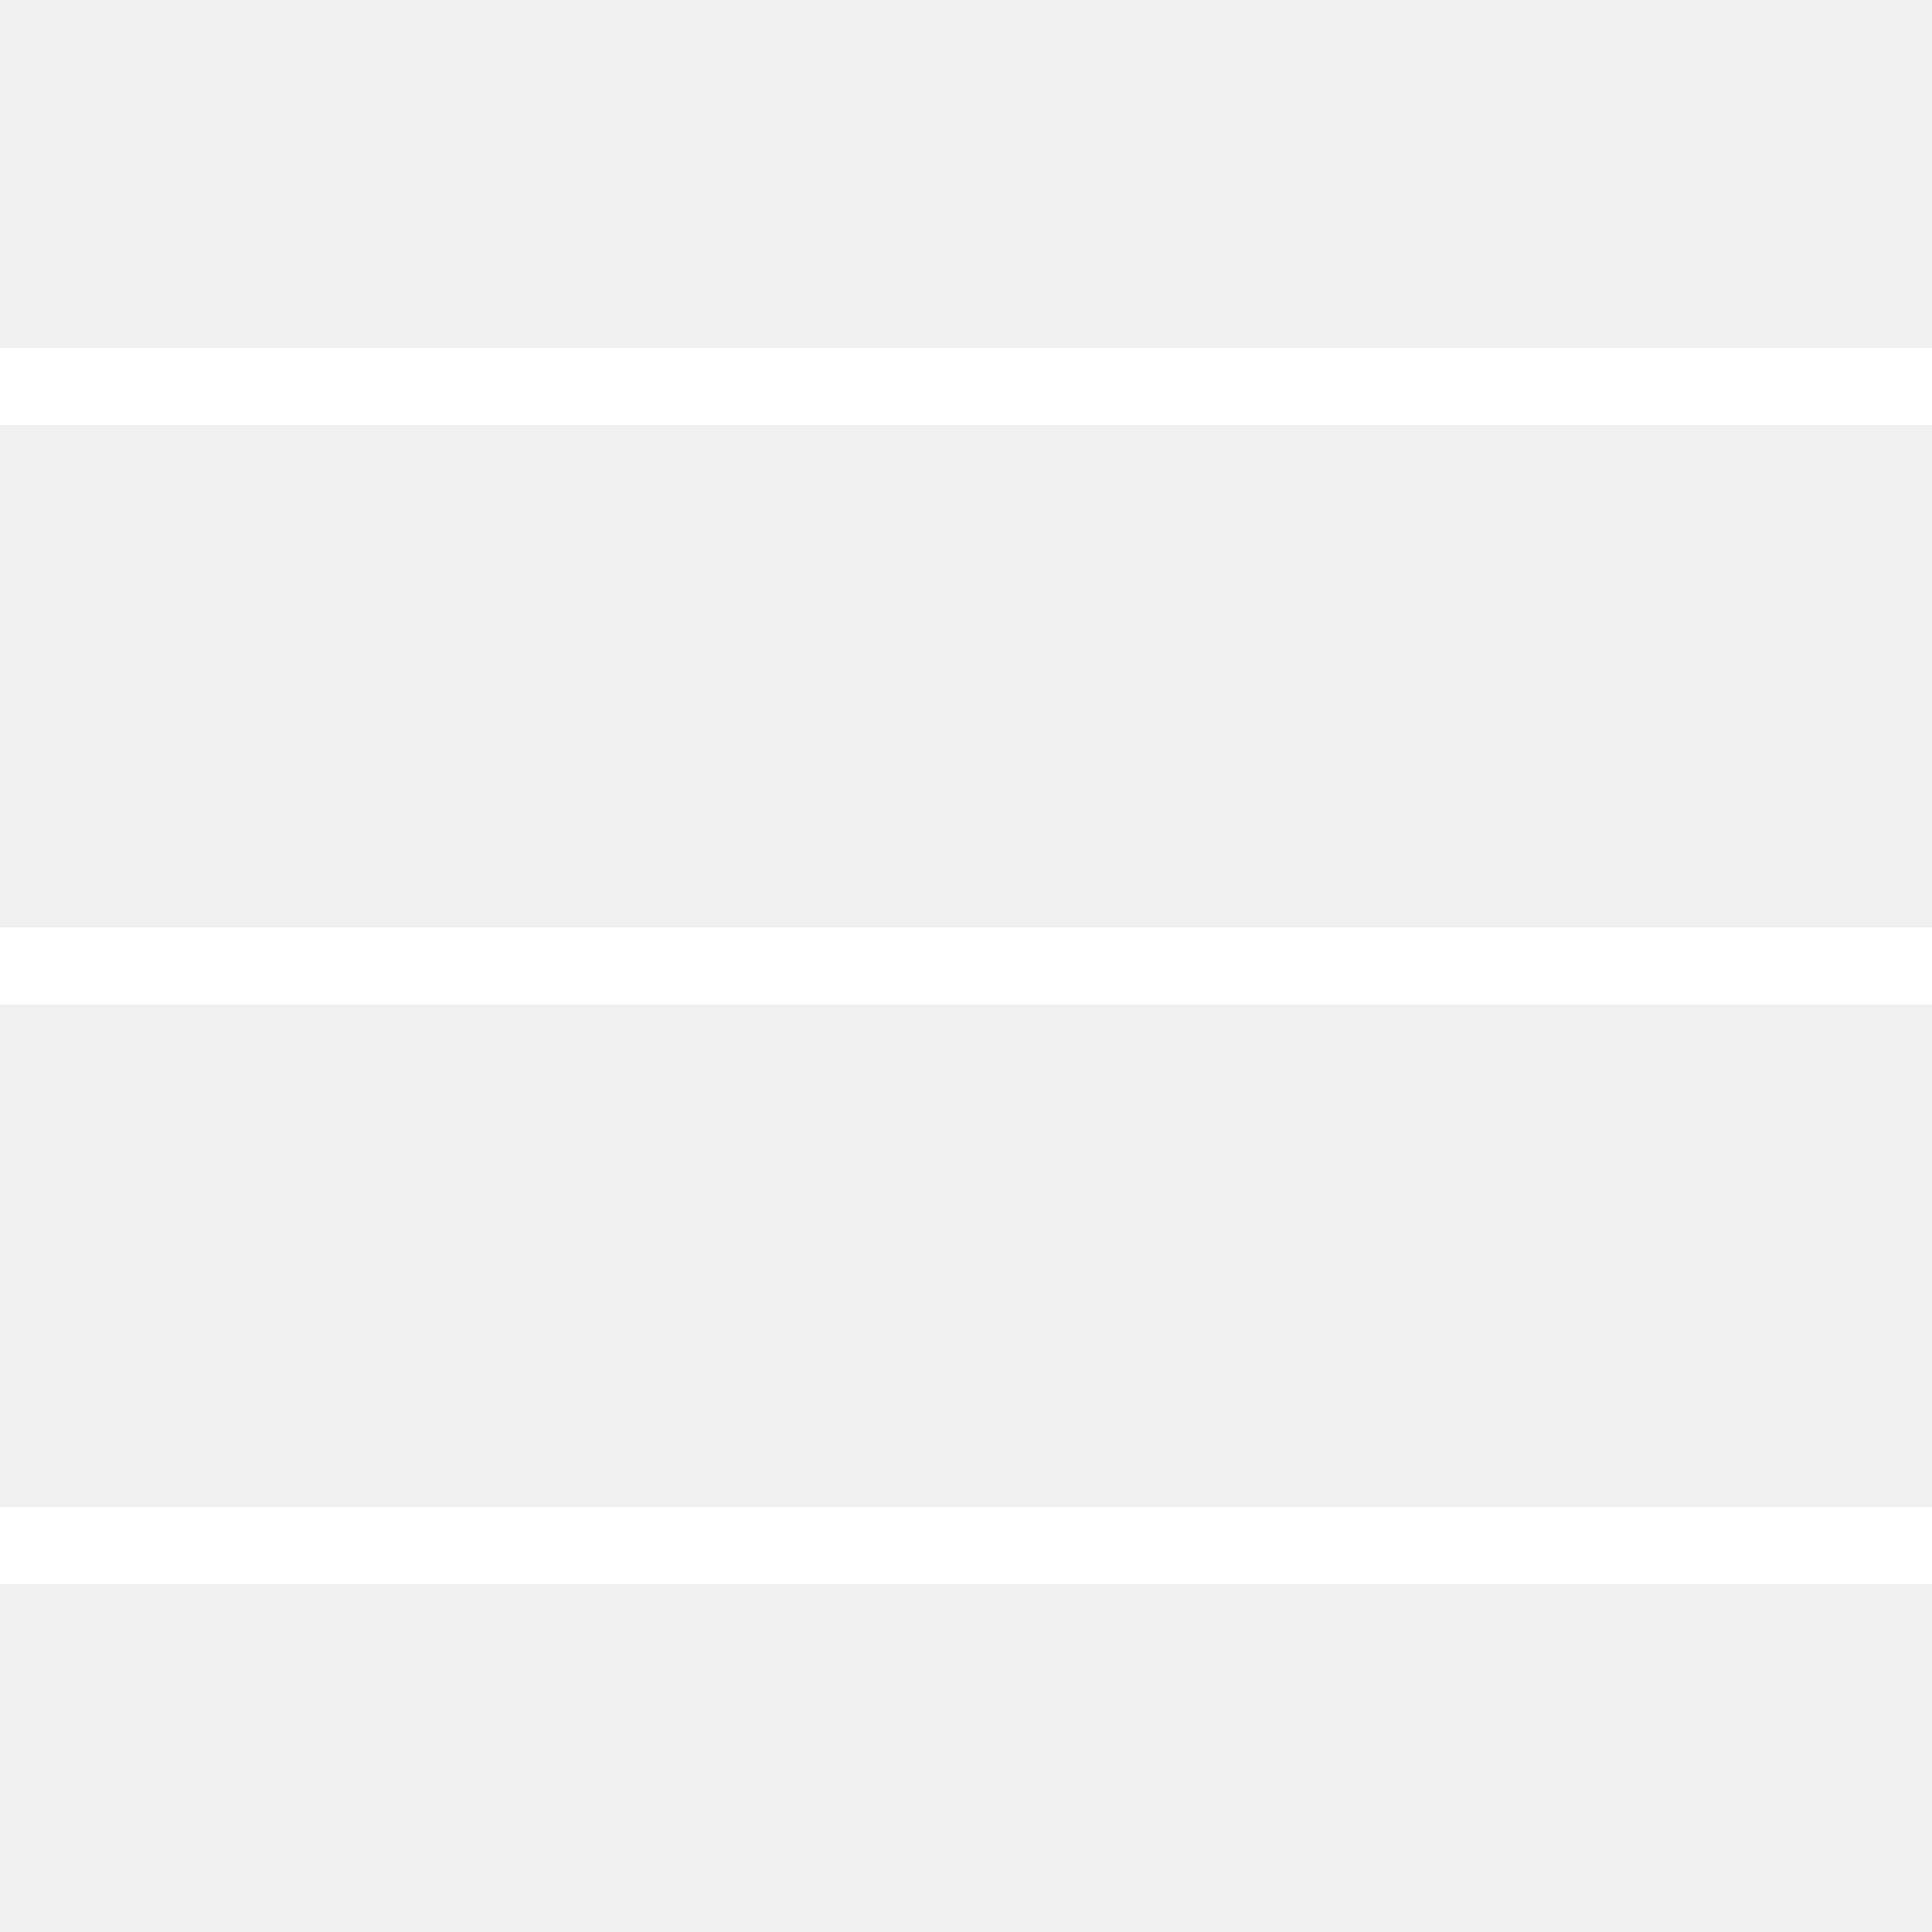
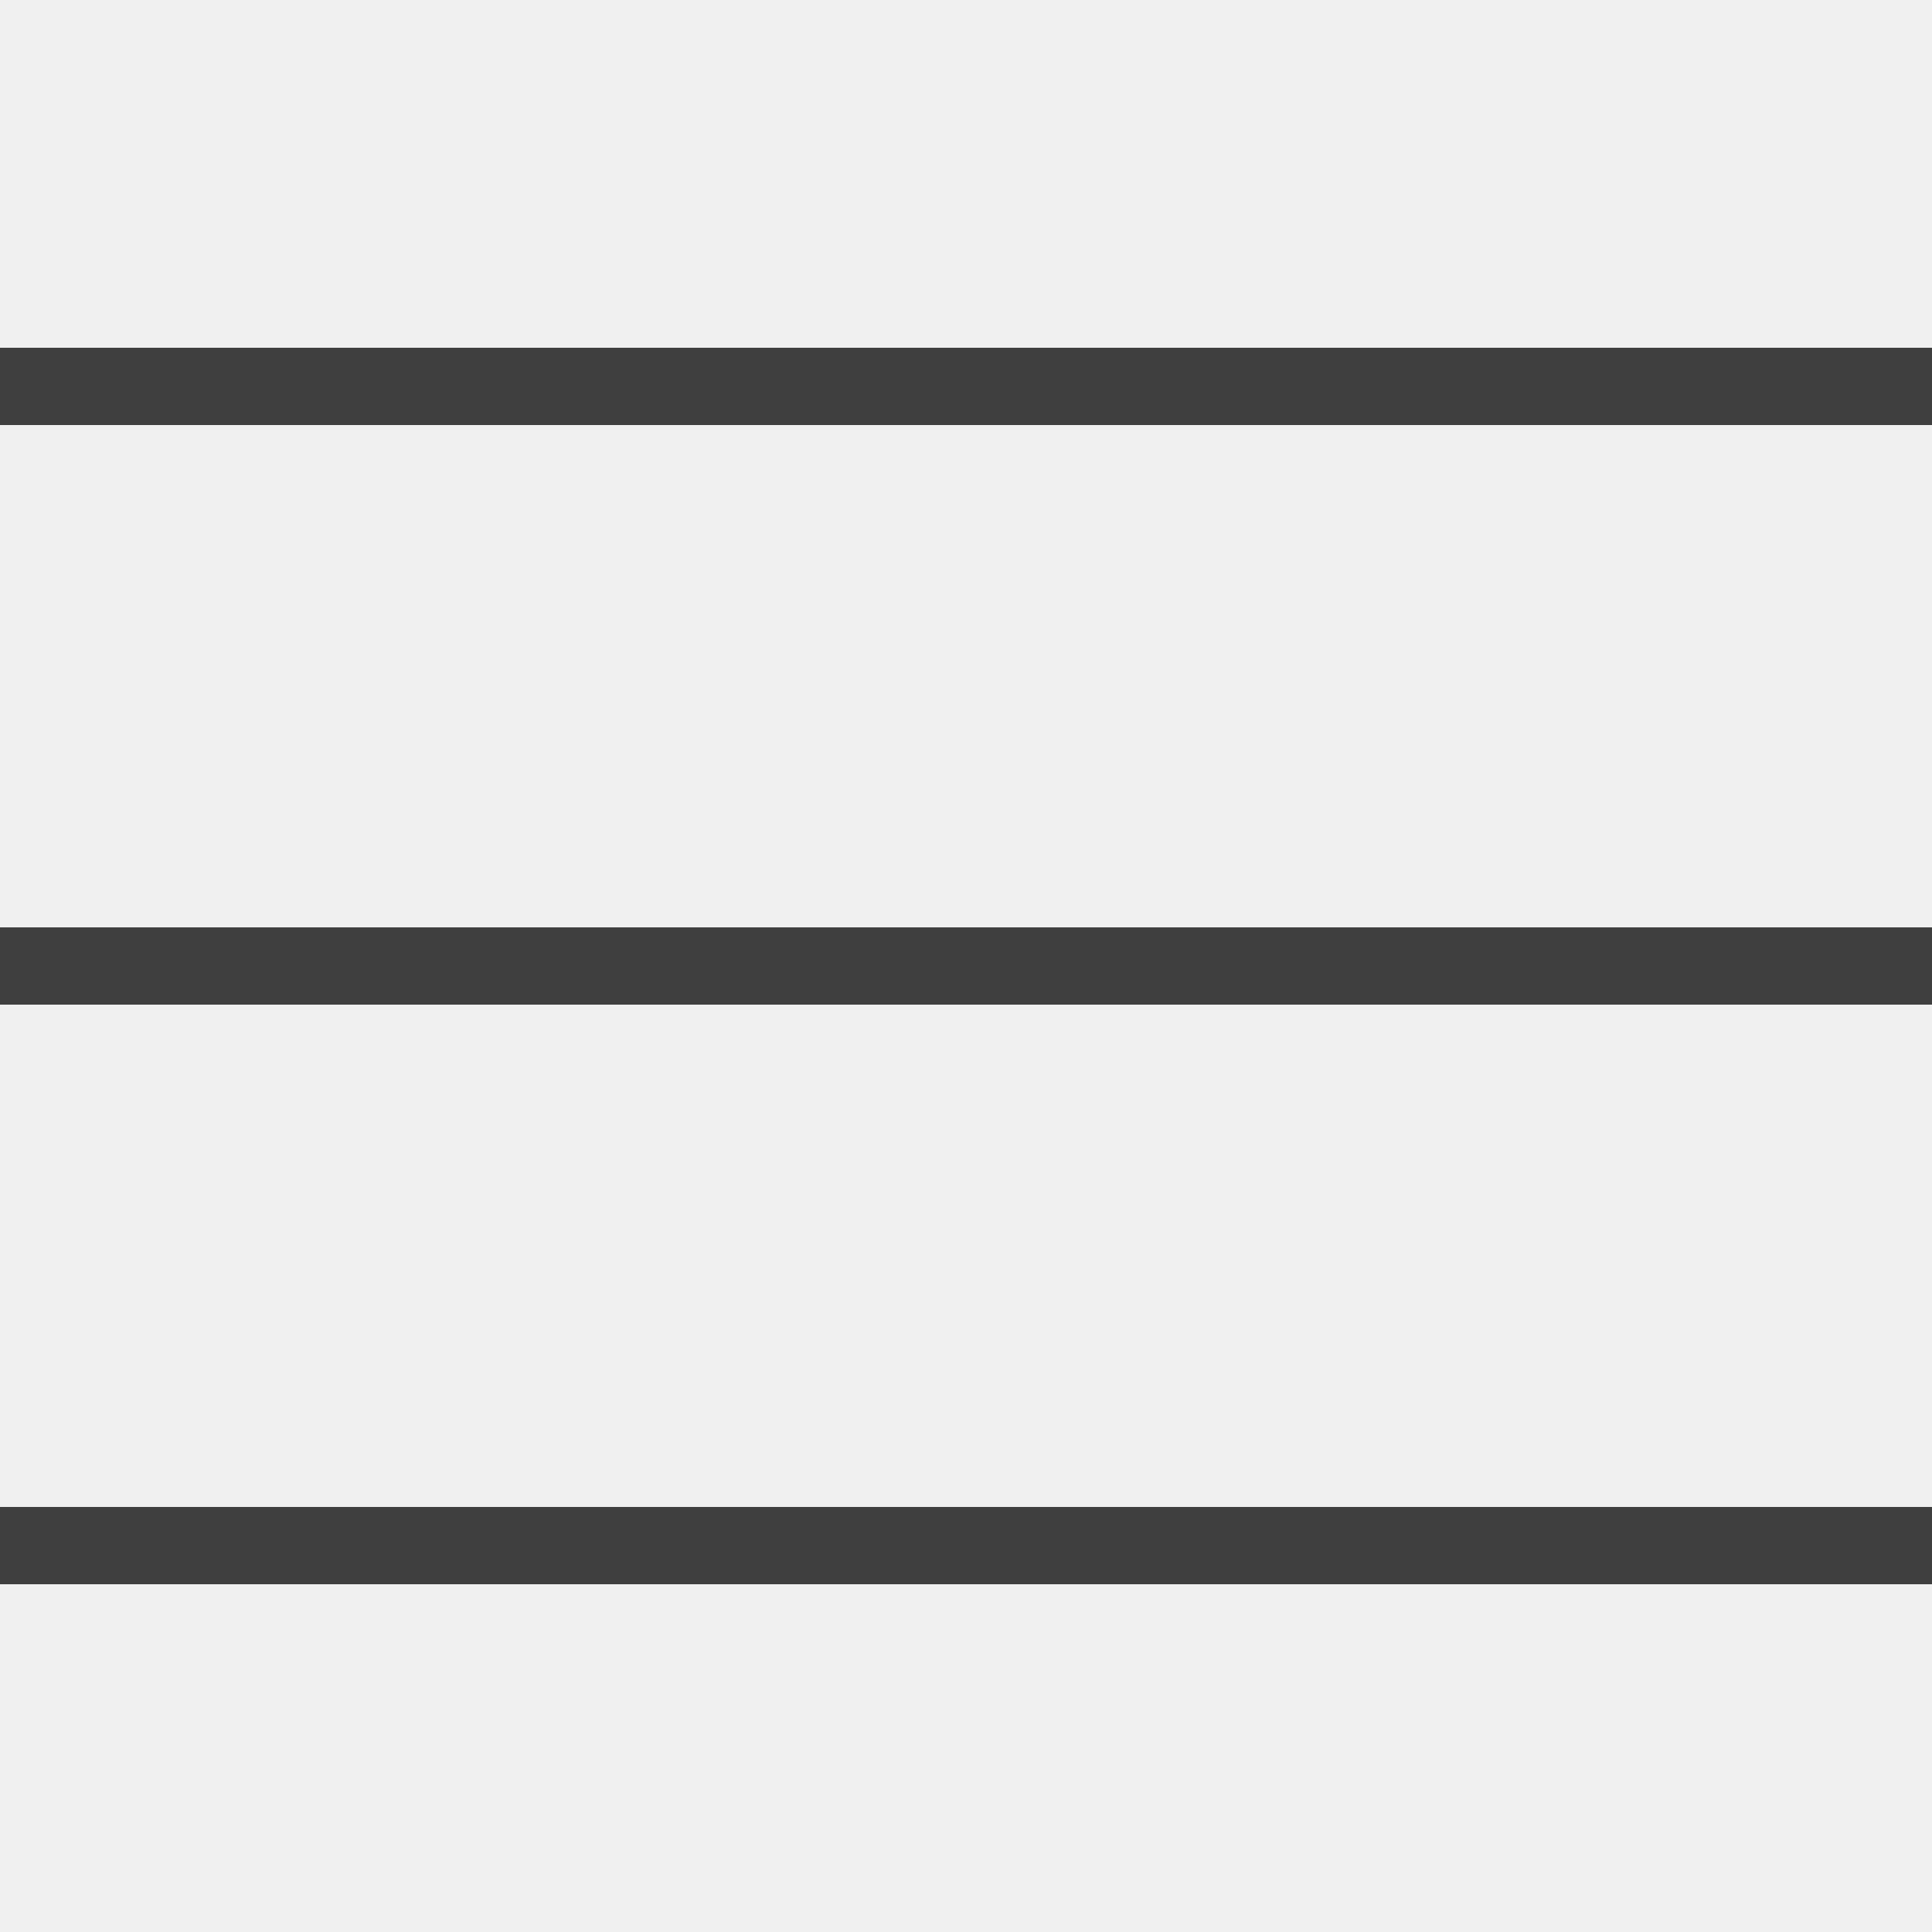
<svg xmlns="http://www.w3.org/2000/svg" viewBox="0,0,256,256" width="50px" height="50px">
-   <g fill="#ffffff" fill-rule="nonzero" stroke="none" stroke-width="1" stroke-linecap="butt" stroke-linejoin="miter" stroke-miterlimit="10" stroke-dasharray="" stroke-dashoffset="0" font-family="none" font-weight="none" font-size="none" text-anchor="none" style="mix-blend-mode: normal">
+   <g fill="#3F3F3F" fill-rule="nonzero" stroke="none" stroke-width="1" stroke-linecap="butt" stroke-linejoin="miter" stroke-miterlimit="10" stroke-dasharray="" stroke-dashoffset="0" font-family="none" font-weight="none" font-size="none" text-anchor="none" style="mix-blend-mode: normal">
    <g transform="scale(5.12,5.12)">
      <path d="M0,9v2h50v-2zM0,24v2h50v-2zM0,39v2h50v-2z" />
    </g>
  </g>
</svg>
